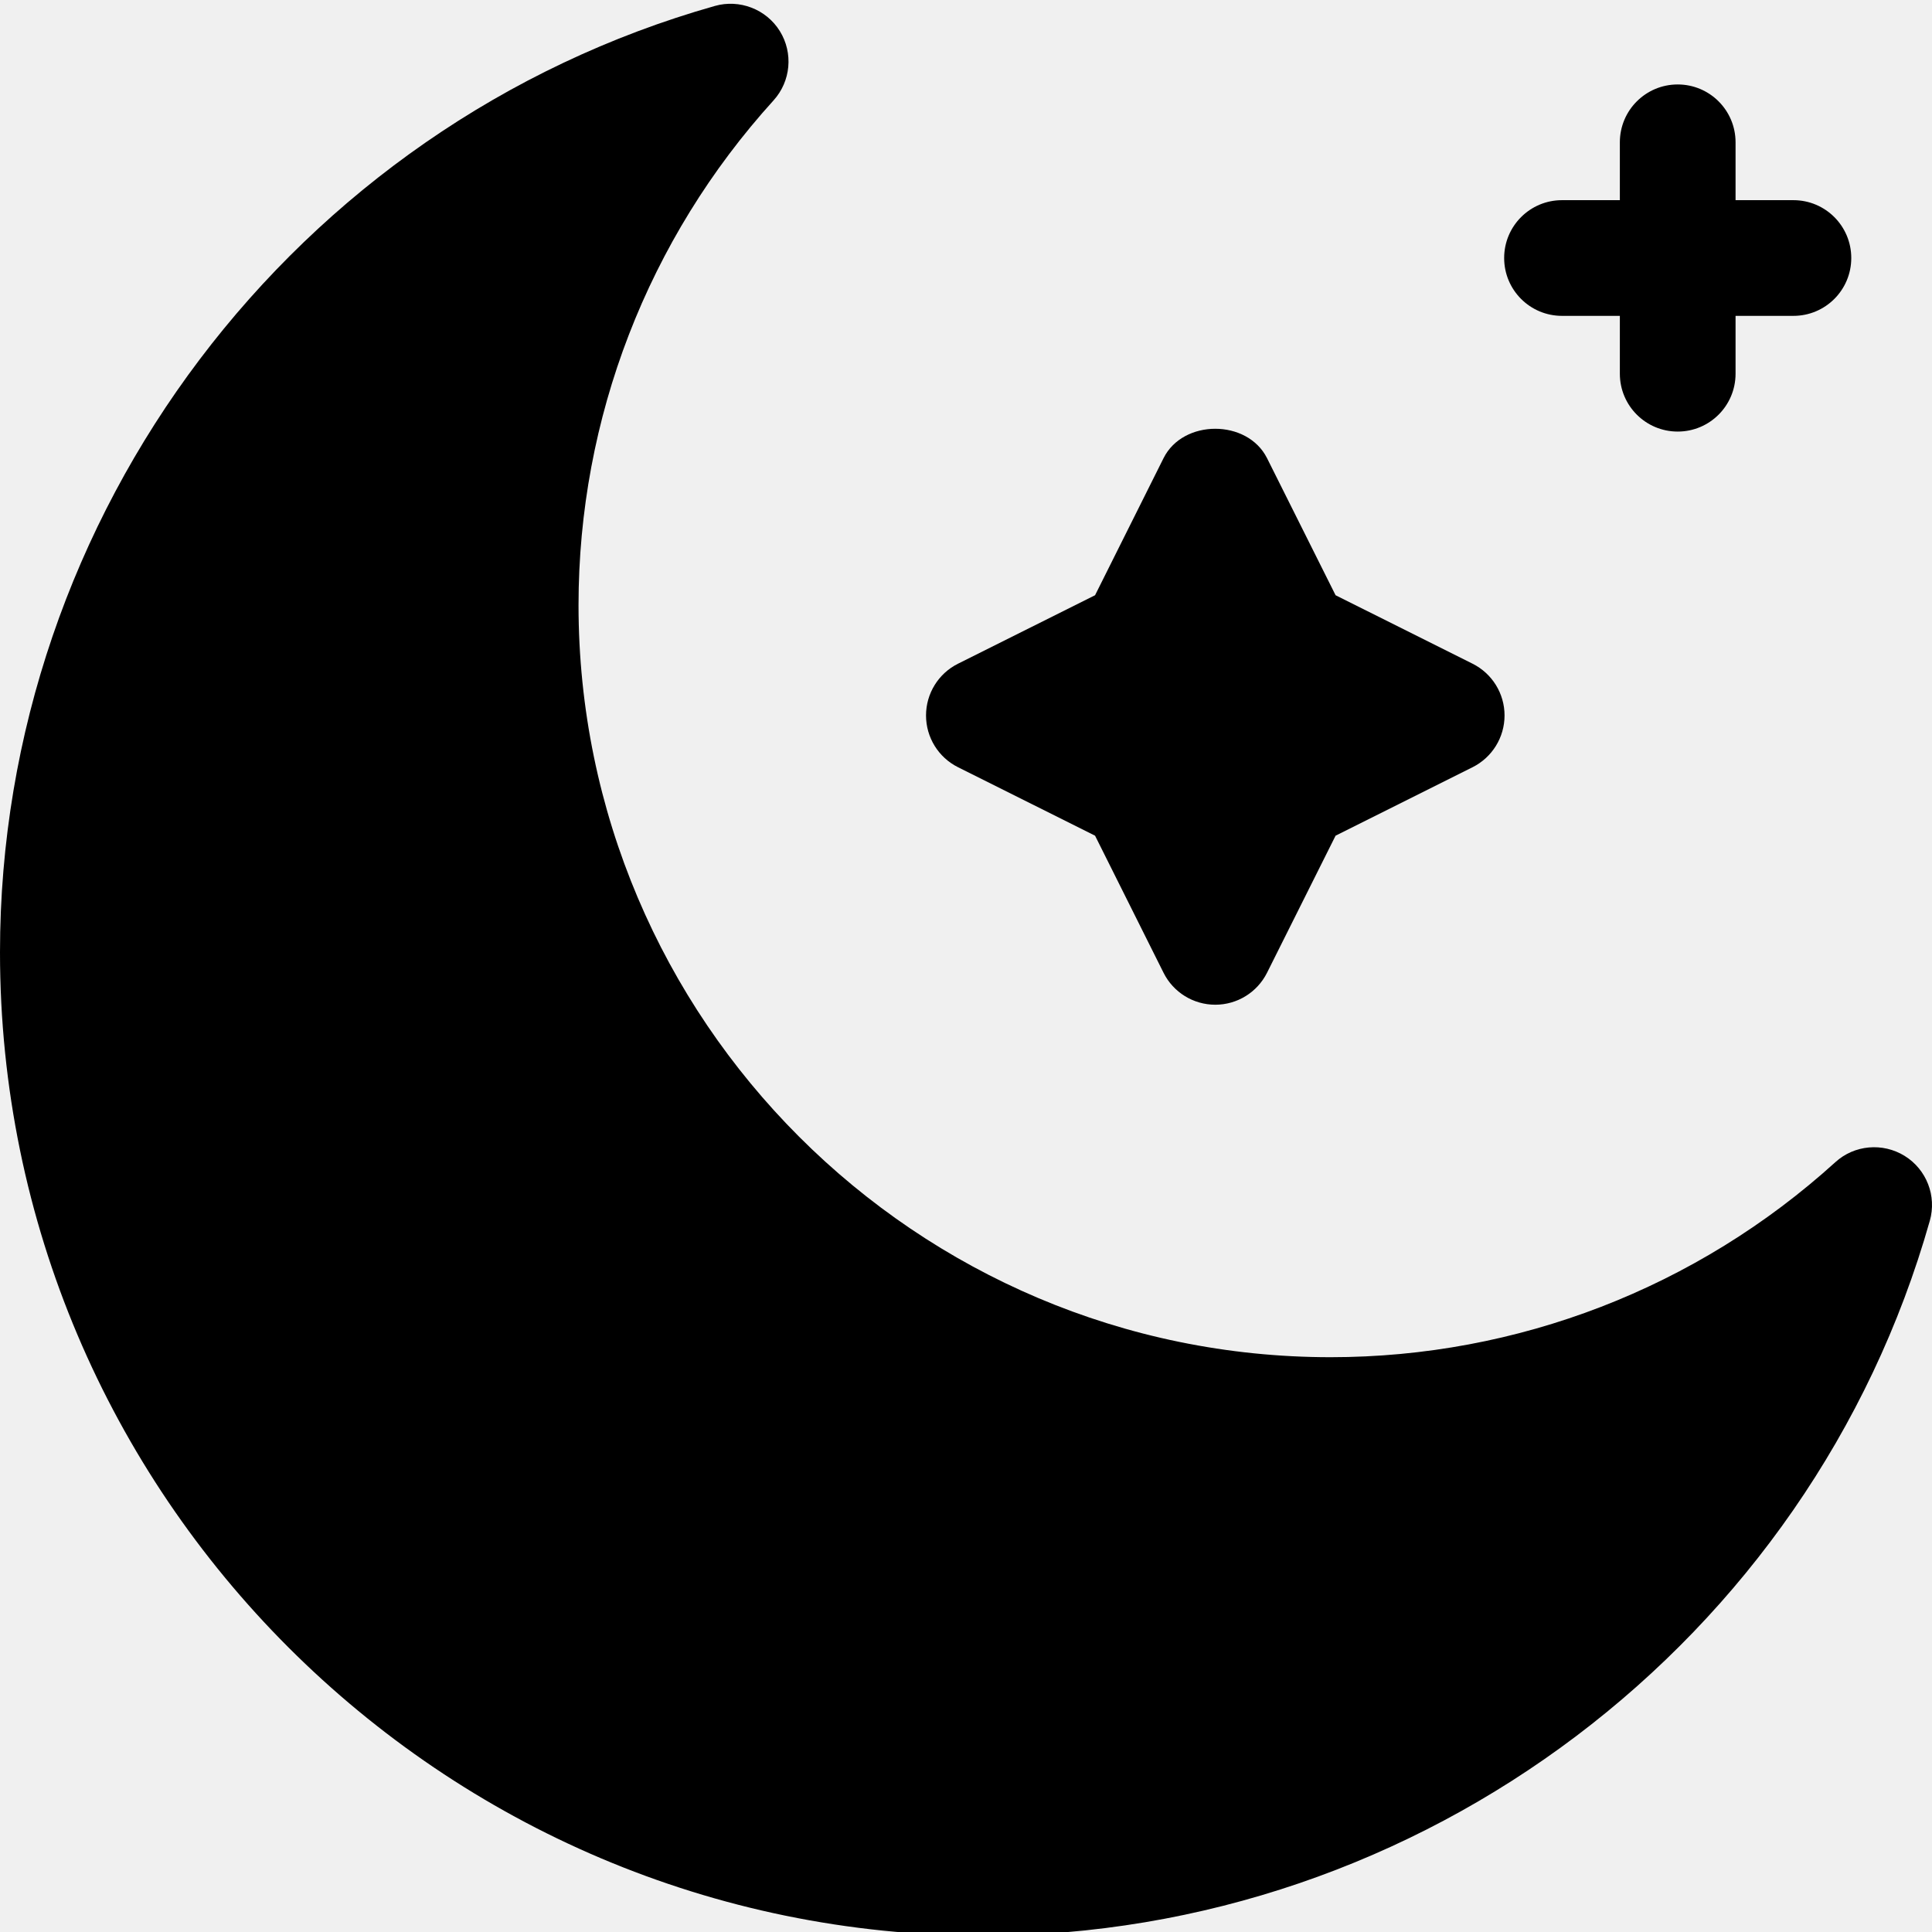
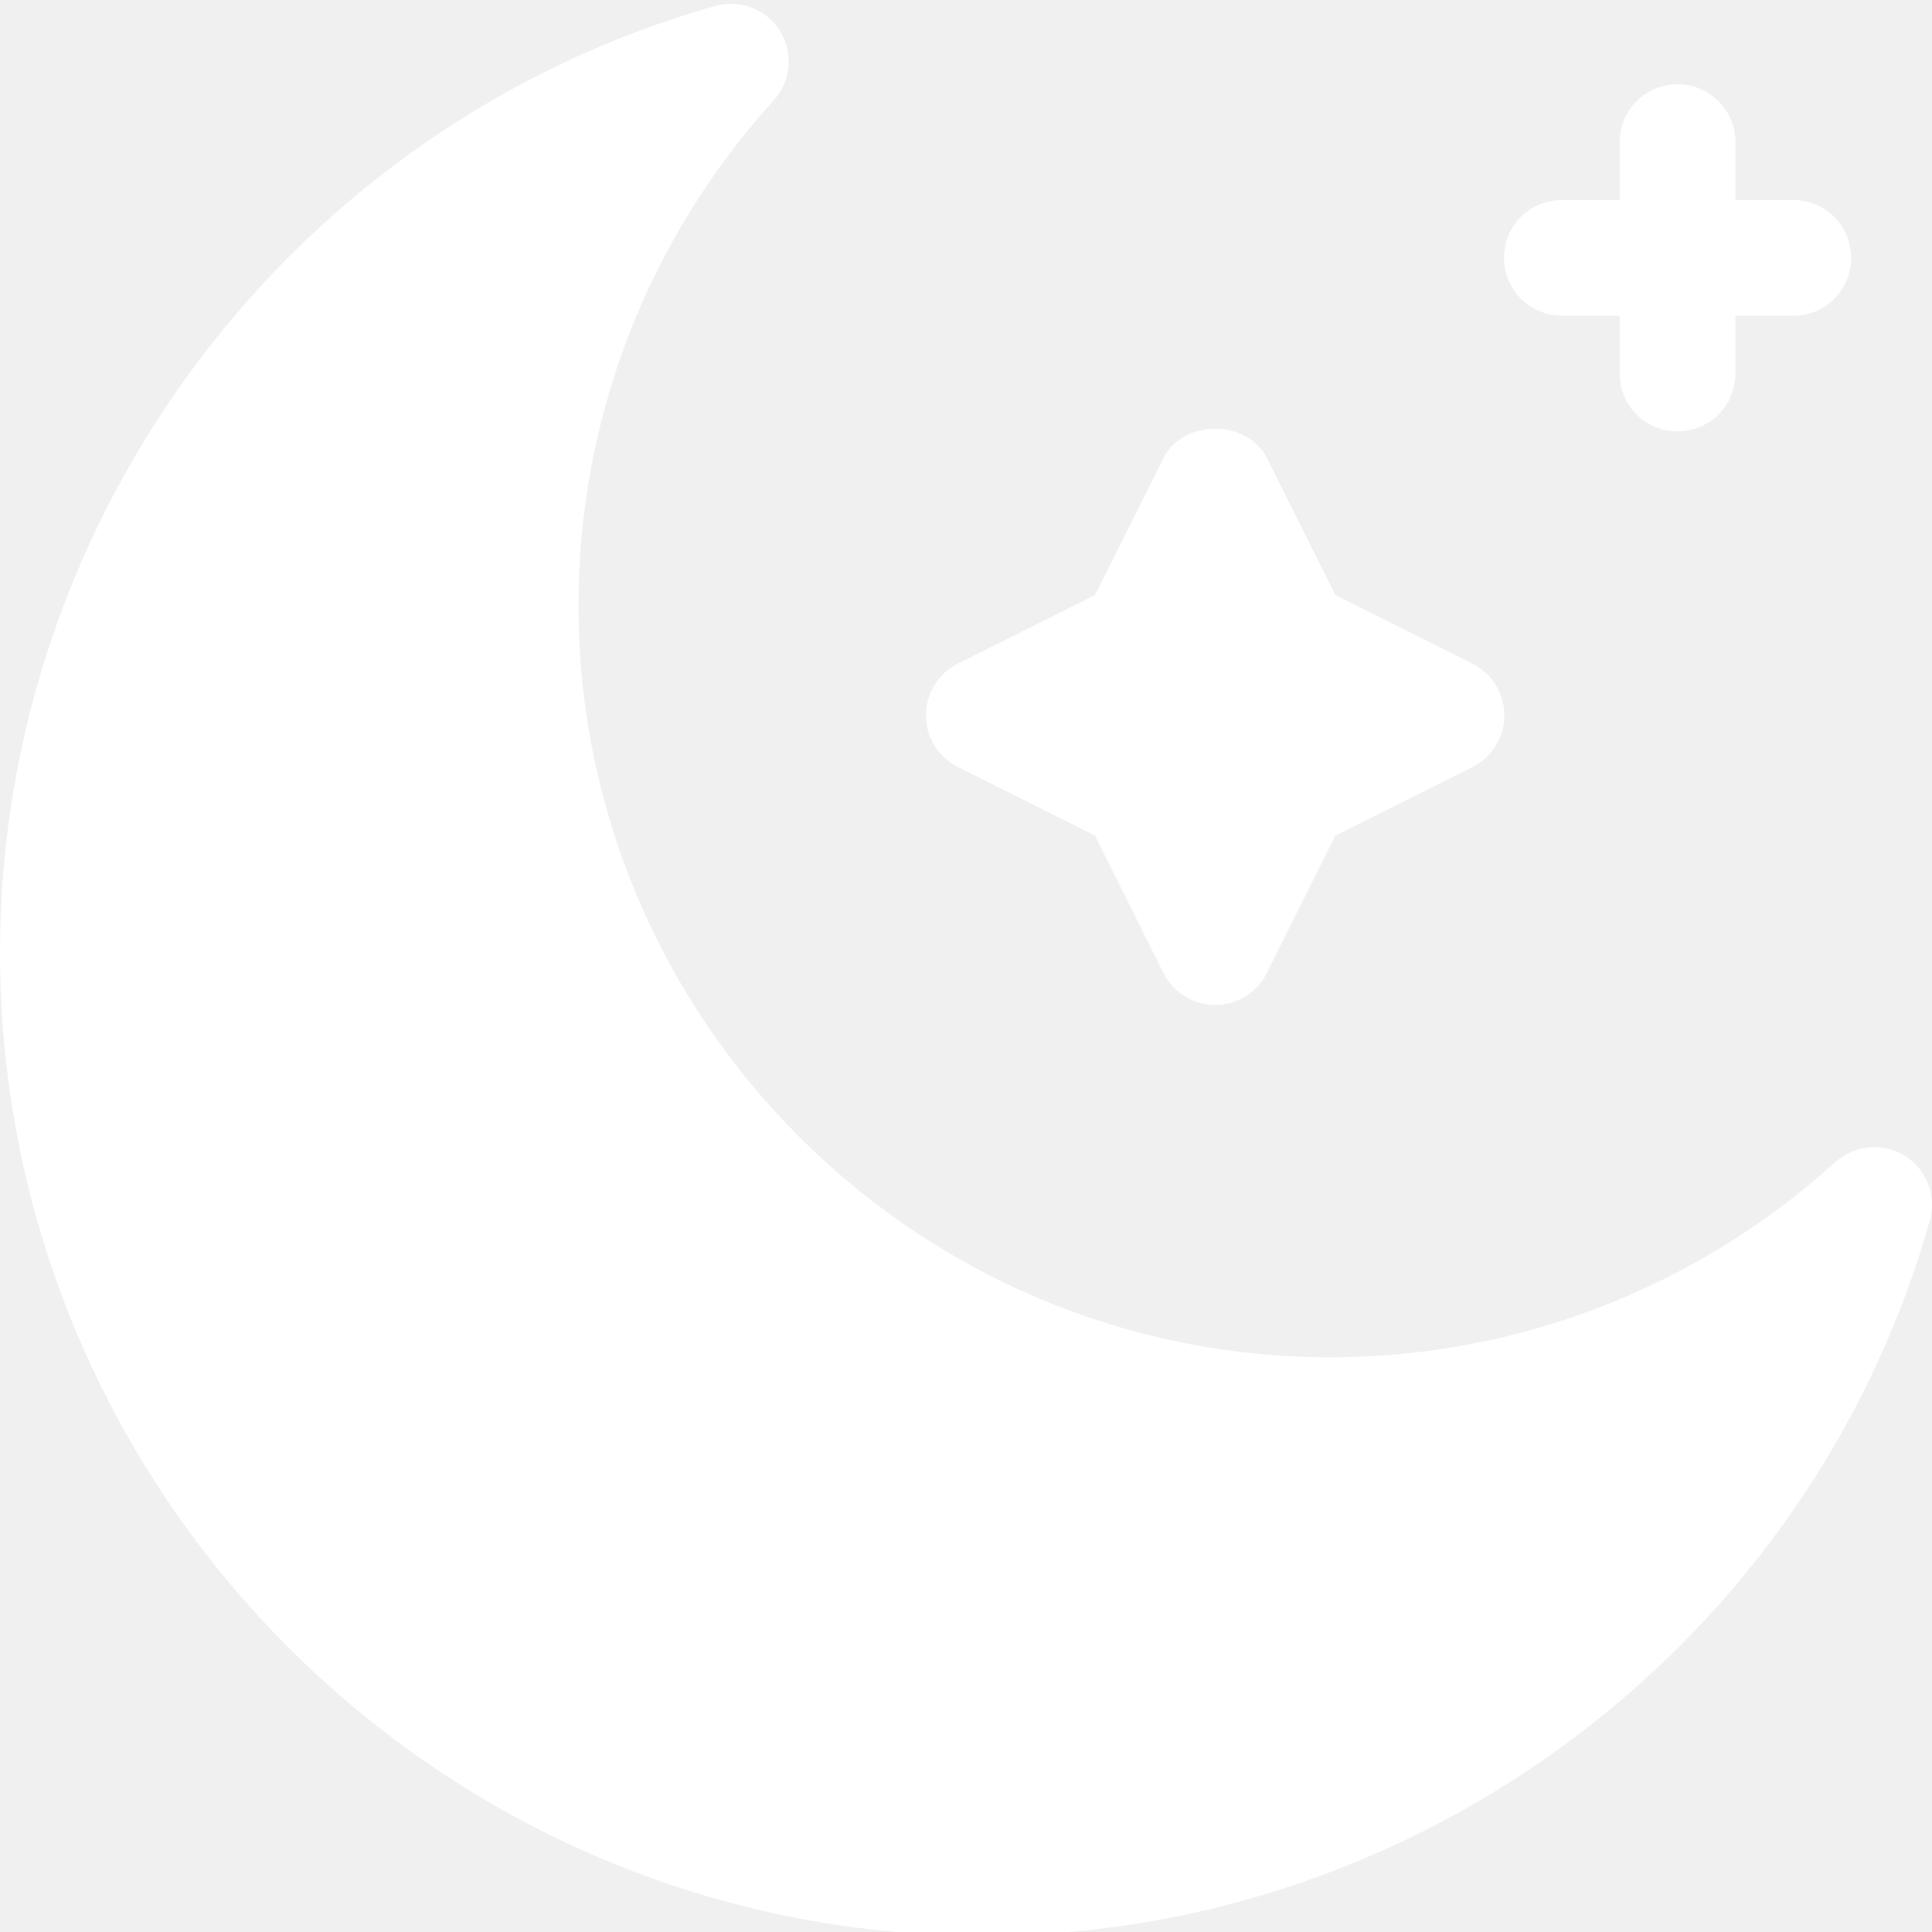
- <svg xmlns="http://www.w3.org/2000/svg" height="511pt" viewBox="0 0 511.999 511" width="511pt">
-   <path d="m504.754 305.828c-5.824-3.594-13.344-2.934-18.387 1.676-36.727 33.312-84.234 51.668-133.746 51.668-109.895 0-199.305-89.41-199.305-199.305 0-49.516 18.355-97.02 51.668-133.746 4.594-5.062 5.285-12.562 1.676-18.387-3.609-5.809-10.676-8.504-17.203-6.66-111.559 31.59-189.457 134.715-189.457 250.777 0 143.719 116.918 260.633 260.633 260.633 116.062 0 219.191-77.898 250.781-189.453 1.871-6.59-.852-13.598-6.66-17.203zm0 0" />
-   <path d="m253.883 202.82 36.32 18.145 18.145 36.324c2.59 5.195 7.906 8.473 13.715 8.473 5.812 0 11.109-3.277 13.715-8.473l18.164-36.324 36.305-18.145c5.195-2.605 8.473-7.906 8.473-13.715 0-5.809-3.277-11.109-8.473-13.715l-36.305-18.148-18.164-36.32c-5.211-10.391-22.246-10.391-27.43 0l-18.145 36.32-36.32 18.148c-5.195 2.59-8.477 7.906-8.477 13.715 0 5.809 3.281 11.125 8.477 13.715zm0 0" />
-   <path d="m413.945 83.207h15.332v15.332c0 8.473 6.859 15.332 15.332 15.332s15.332-6.859 15.332-15.332v-15.332h15.332c8.473 0 15.332-6.855 15.332-15.332 0-8.473-6.859-15.328-15.332-15.328h-15.332v-15.332c0-8.477-6.859-15.332-15.332-15.332s-15.332 6.855-15.332 15.332v15.332h-15.332c-8.473 0-15.328 6.855-15.328 15.328 0 8.477 6.855 15.332 15.328 15.332zm0 0" />
+ <svg xmlns="http://www.w3.org/2000/svg" version="1.1" id="圖層_1" x="0px" y="0px" viewBox="0 0 511 511" style="enable-background:new 0 0 511 511;" xml:space="preserve">
+   <style type="text/css">
+ 	.st0{fill:#FFFFFF;}
+ </style>
+   <path class="st0" d="M503.8,305.7c-5.8-3.6-13.3-2.9-18.4,1.7c-36.7,33.2-84.1,51.6-133.5,51.6C242.3,359,153,269.7,153,160.1  c0-49.4,18.3-96.8,51.6-133.5c4.6-5.1,5.3-12.5,1.7-18.4c-3.6-5.8-10.7-8.5-17.2-6.6C77.7,33.1,0,136,0,251.9  C0,395.3,116.7,512,260.1,512c115.8,0,218.8-77.7,250.3-189.1C512.3,316.3,509.6,309.3,503.8,305.7z" />
+   <path class="st0" d="M253.4,202.9l36.2,18.1l18.1,36.3c2.6,5.2,7.9,8.5,13.7,8.5c5.8,0,11.1-3.3,13.7-8.5l18.1-36.3l36.2-18.1  c5.2-2.6,8.5-7.9,8.5-13.7s-3.3-11.1-8.5-13.7l-36.2-18.1l-18.1-36.2c-5.2-10.4-22.2-10.4-27.4,0l-18.1,36.2l-36.2,18.1  c-5.2,2.6-8.5,7.9-8.5,13.7S248.2,200.3,253.4,202.9z" />
+   <path class="st0" d="M413.1,83.5h15.3v15.3c0,8.5,6.8,15.3,15.3,15.3s15.3-6.8,15.3-15.3V83.5h15.3c8.5,0,15.3-6.8,15.3-15.3  c0-8.5-6.8-15.3-15.3-15.3H459V37.6c0-8.5-6.8-15.3-15.3-15.3s-15.3,6.8-15.3,15.3v15.3h-15.3c-8.5,0-15.3,6.8-15.3,15.3  C397.8,76.7,404.7,83.5,413.1,83.5z" />
</svg>
